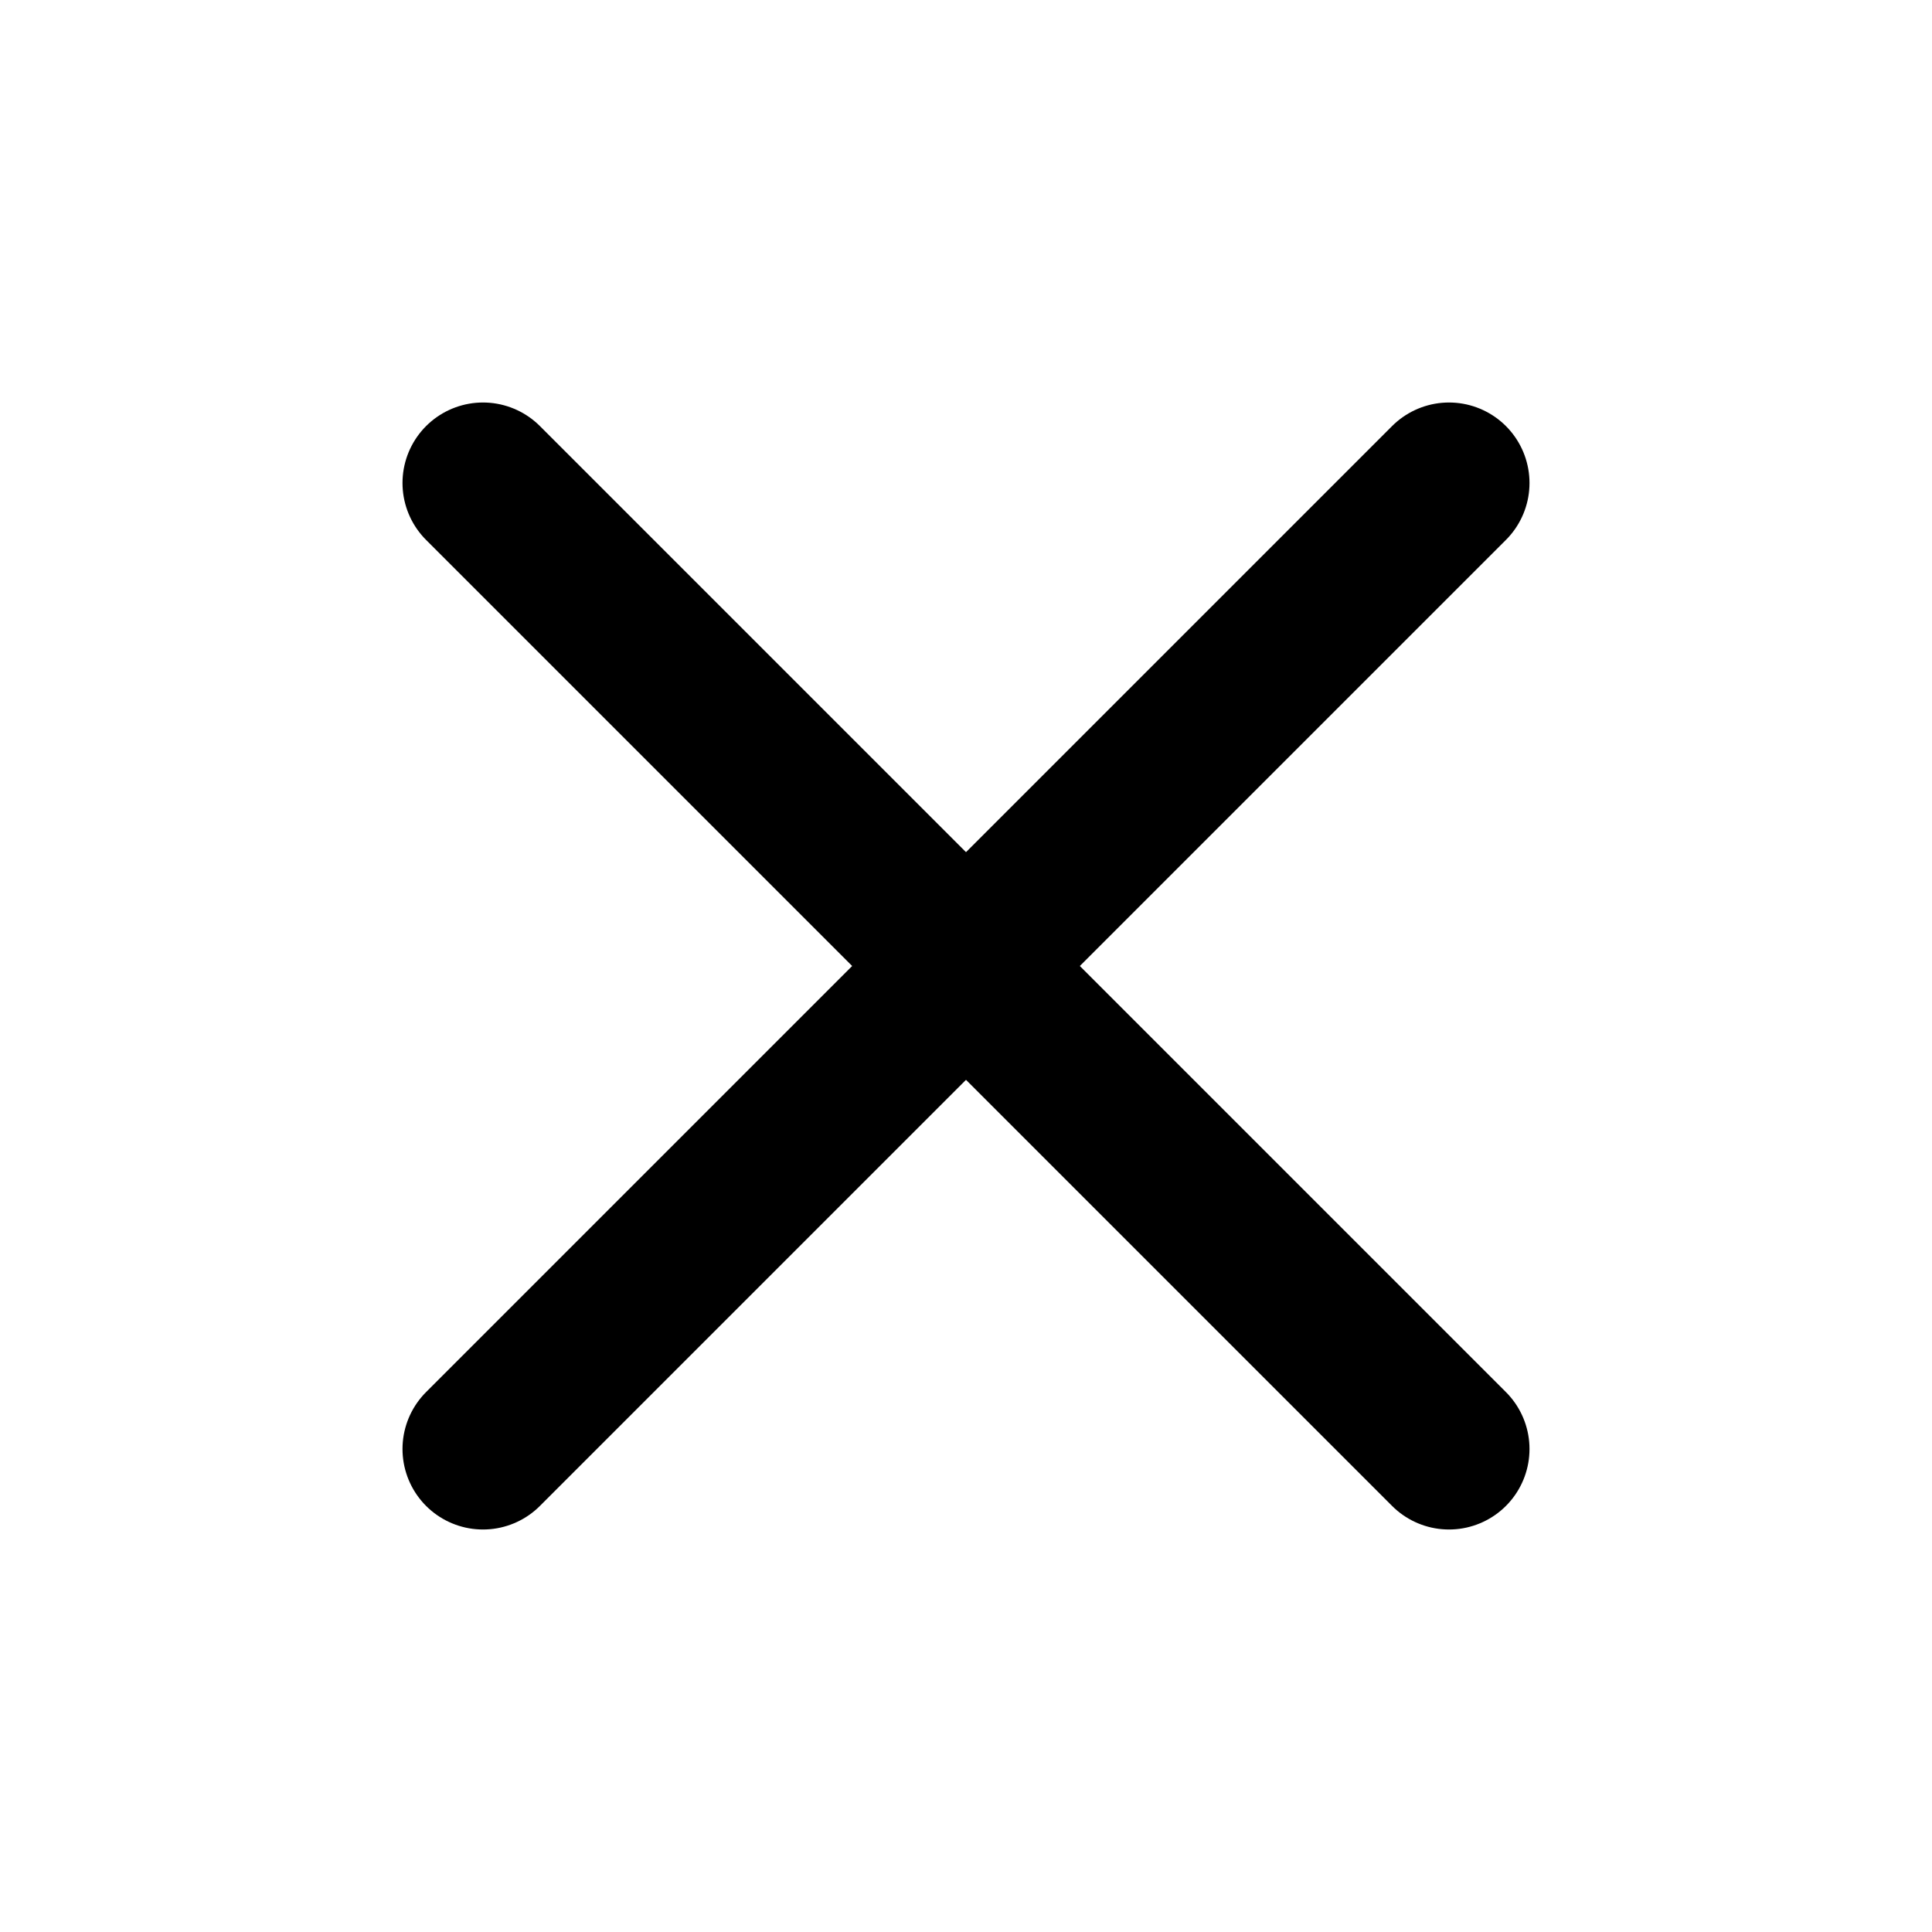
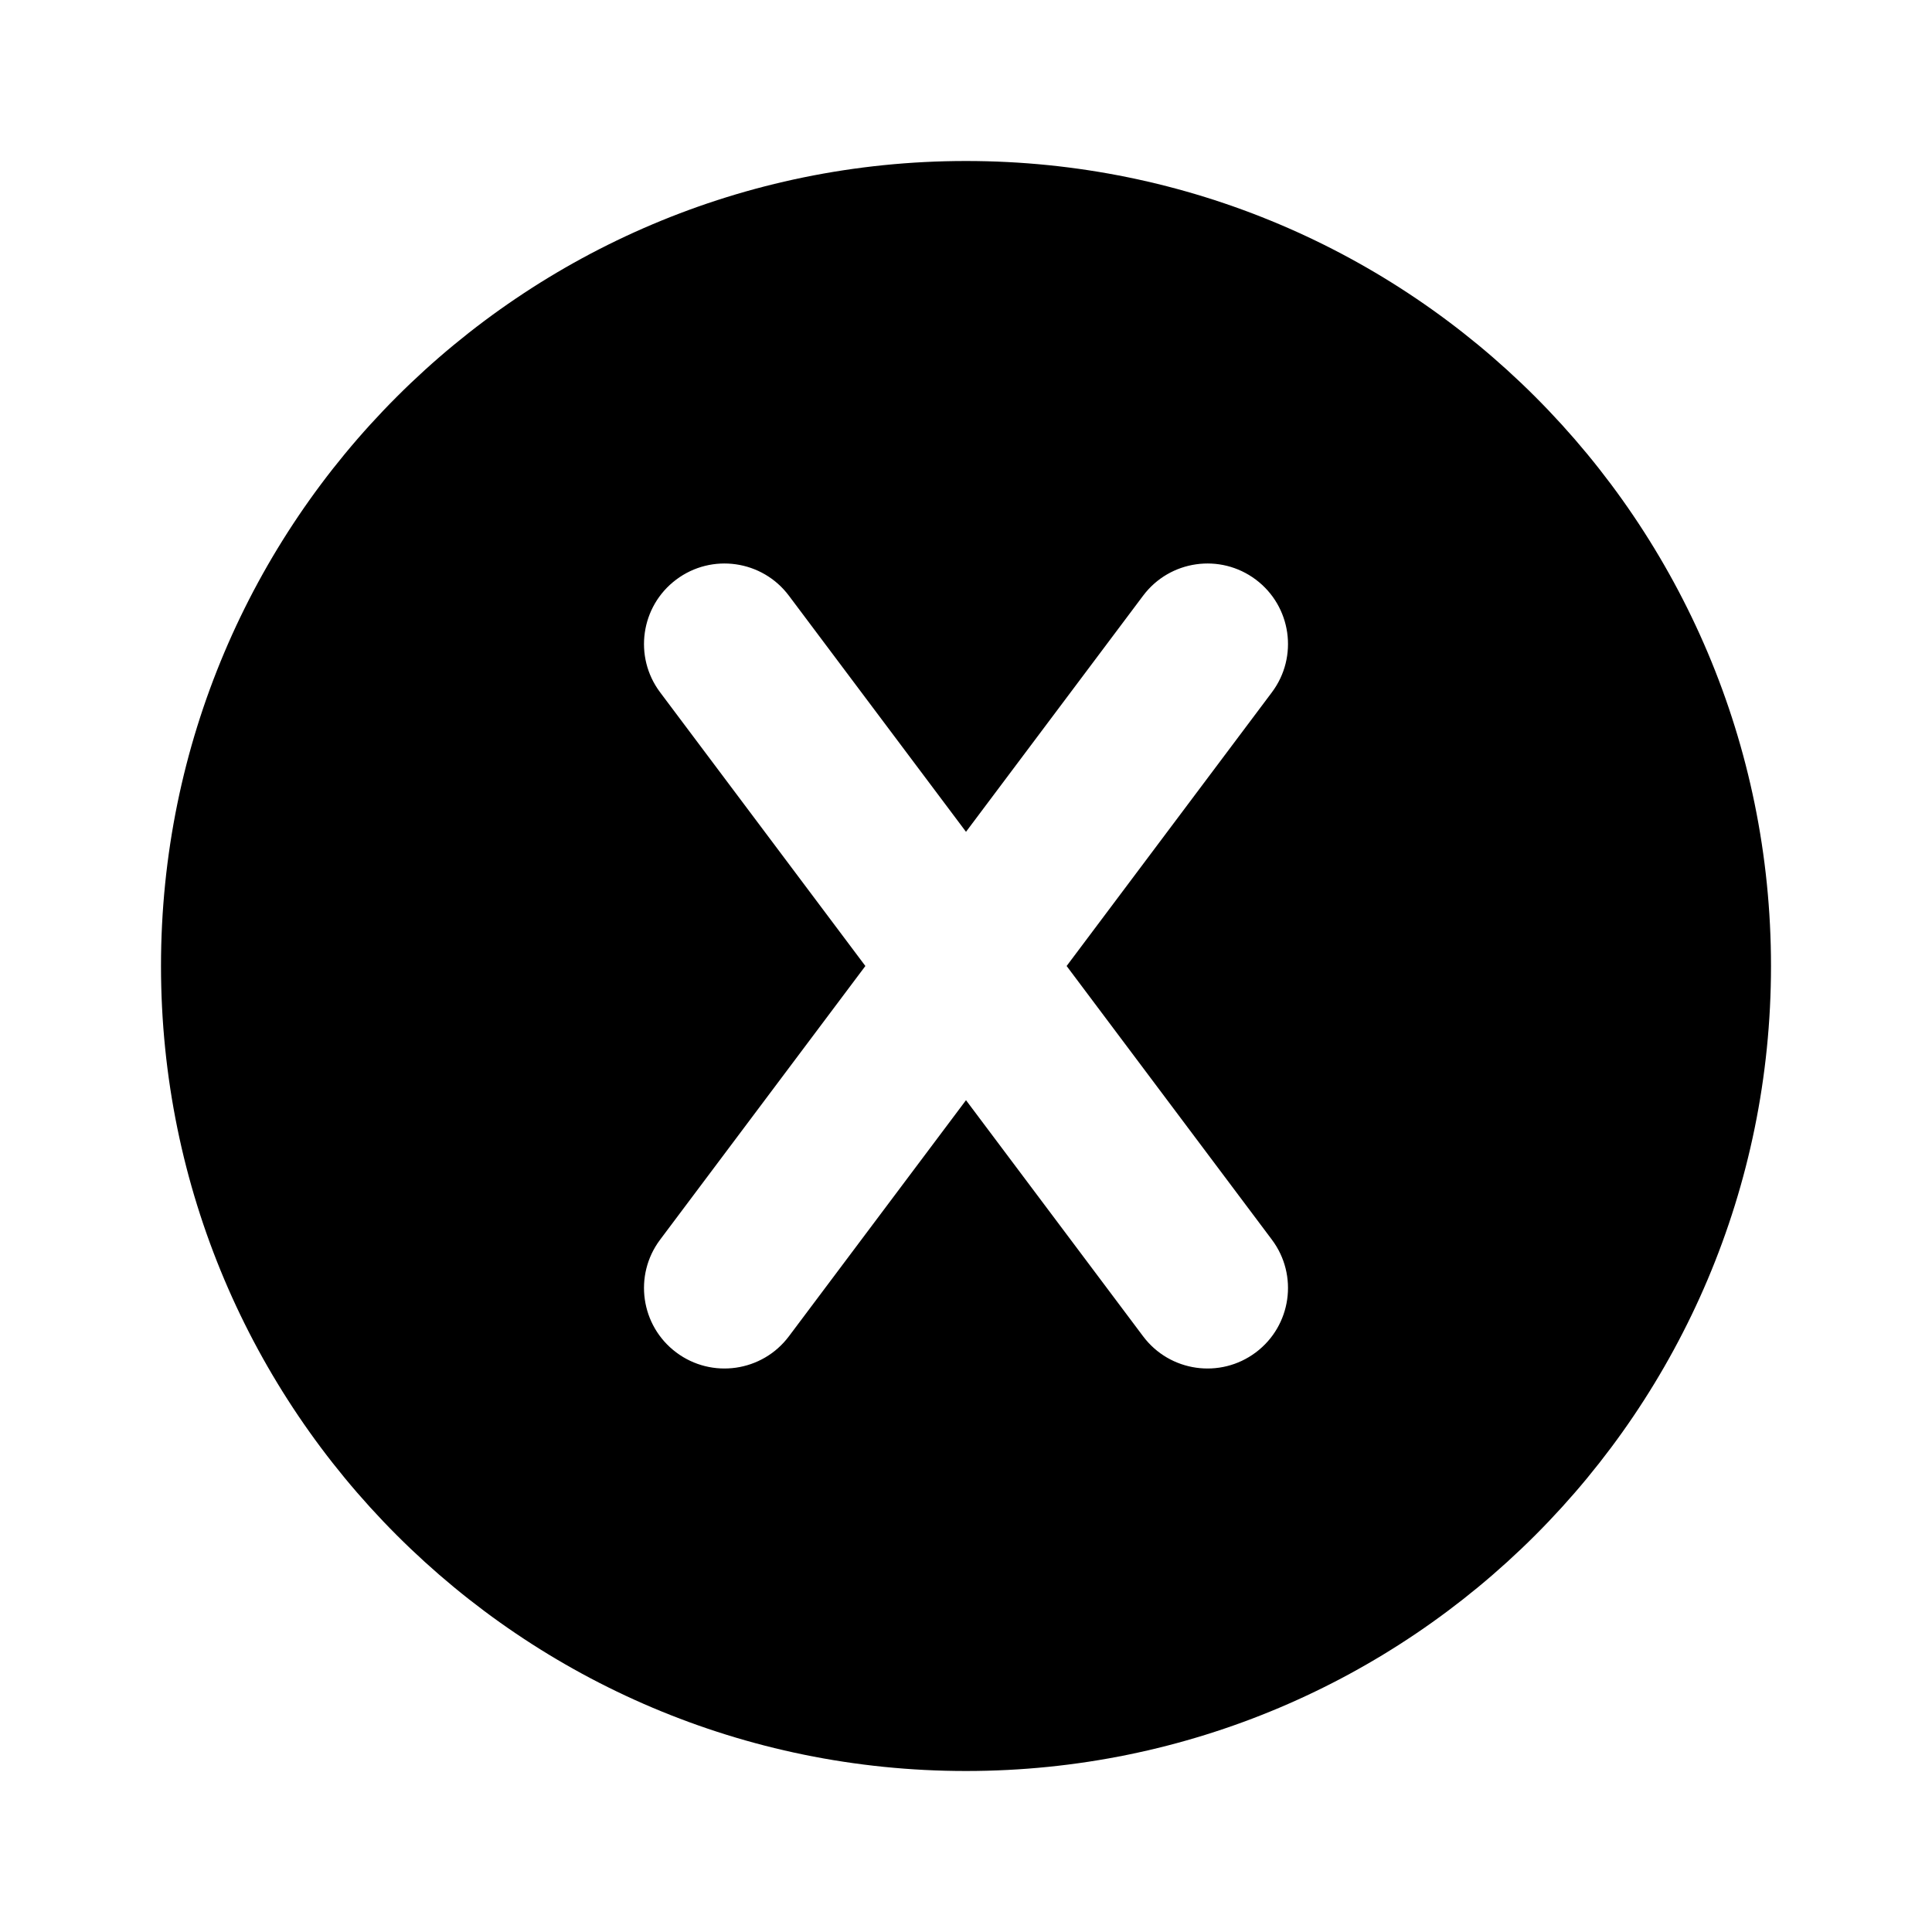
- <svg xmlns="http://www.w3.org/2000/svg" viewBox="0 0 24 24" fill="none" stroke="currentColor" stroke-linecap="round" stroke-linejoin="round" width="24" height="24" stroke-width="2">
-   <path d="M18 6l-12 12" />
-   <path d="M6 6l12 12" />
+ <svg xmlns="http://www.w3.org/2000/svg" width="24" height="24" viewBox="0 0 24 24" fill="currentColor" class="icon icon-tabler icons-tabler-filled icon-tabler-xbox-x">
+   <path stroke="none" d="M0 0h24v24H0z" fill="none" />
+   <path d="M12 2c5.523 0 10 4.477 10 10s-4.477 10 -10 10s-10 -4.477 -10 -10s4.477 -10 10 -10m3.6 5.2a1 1 0 0 0 -1.4 .2l-2.2 2.933l-2.2 -2.933a1 1 0 1 0 -1.6 1.2l2.55 3.4l-2.55 3.4a1 1 0 1 0 1.6 1.2l2.2 -2.933l2.2 2.933a1 1 0 0 0 1.6 -1.2l-2.55 -3.4l2.55 -3.4a1 1 0 0 0 -.2 -1.4" />
</svg>
